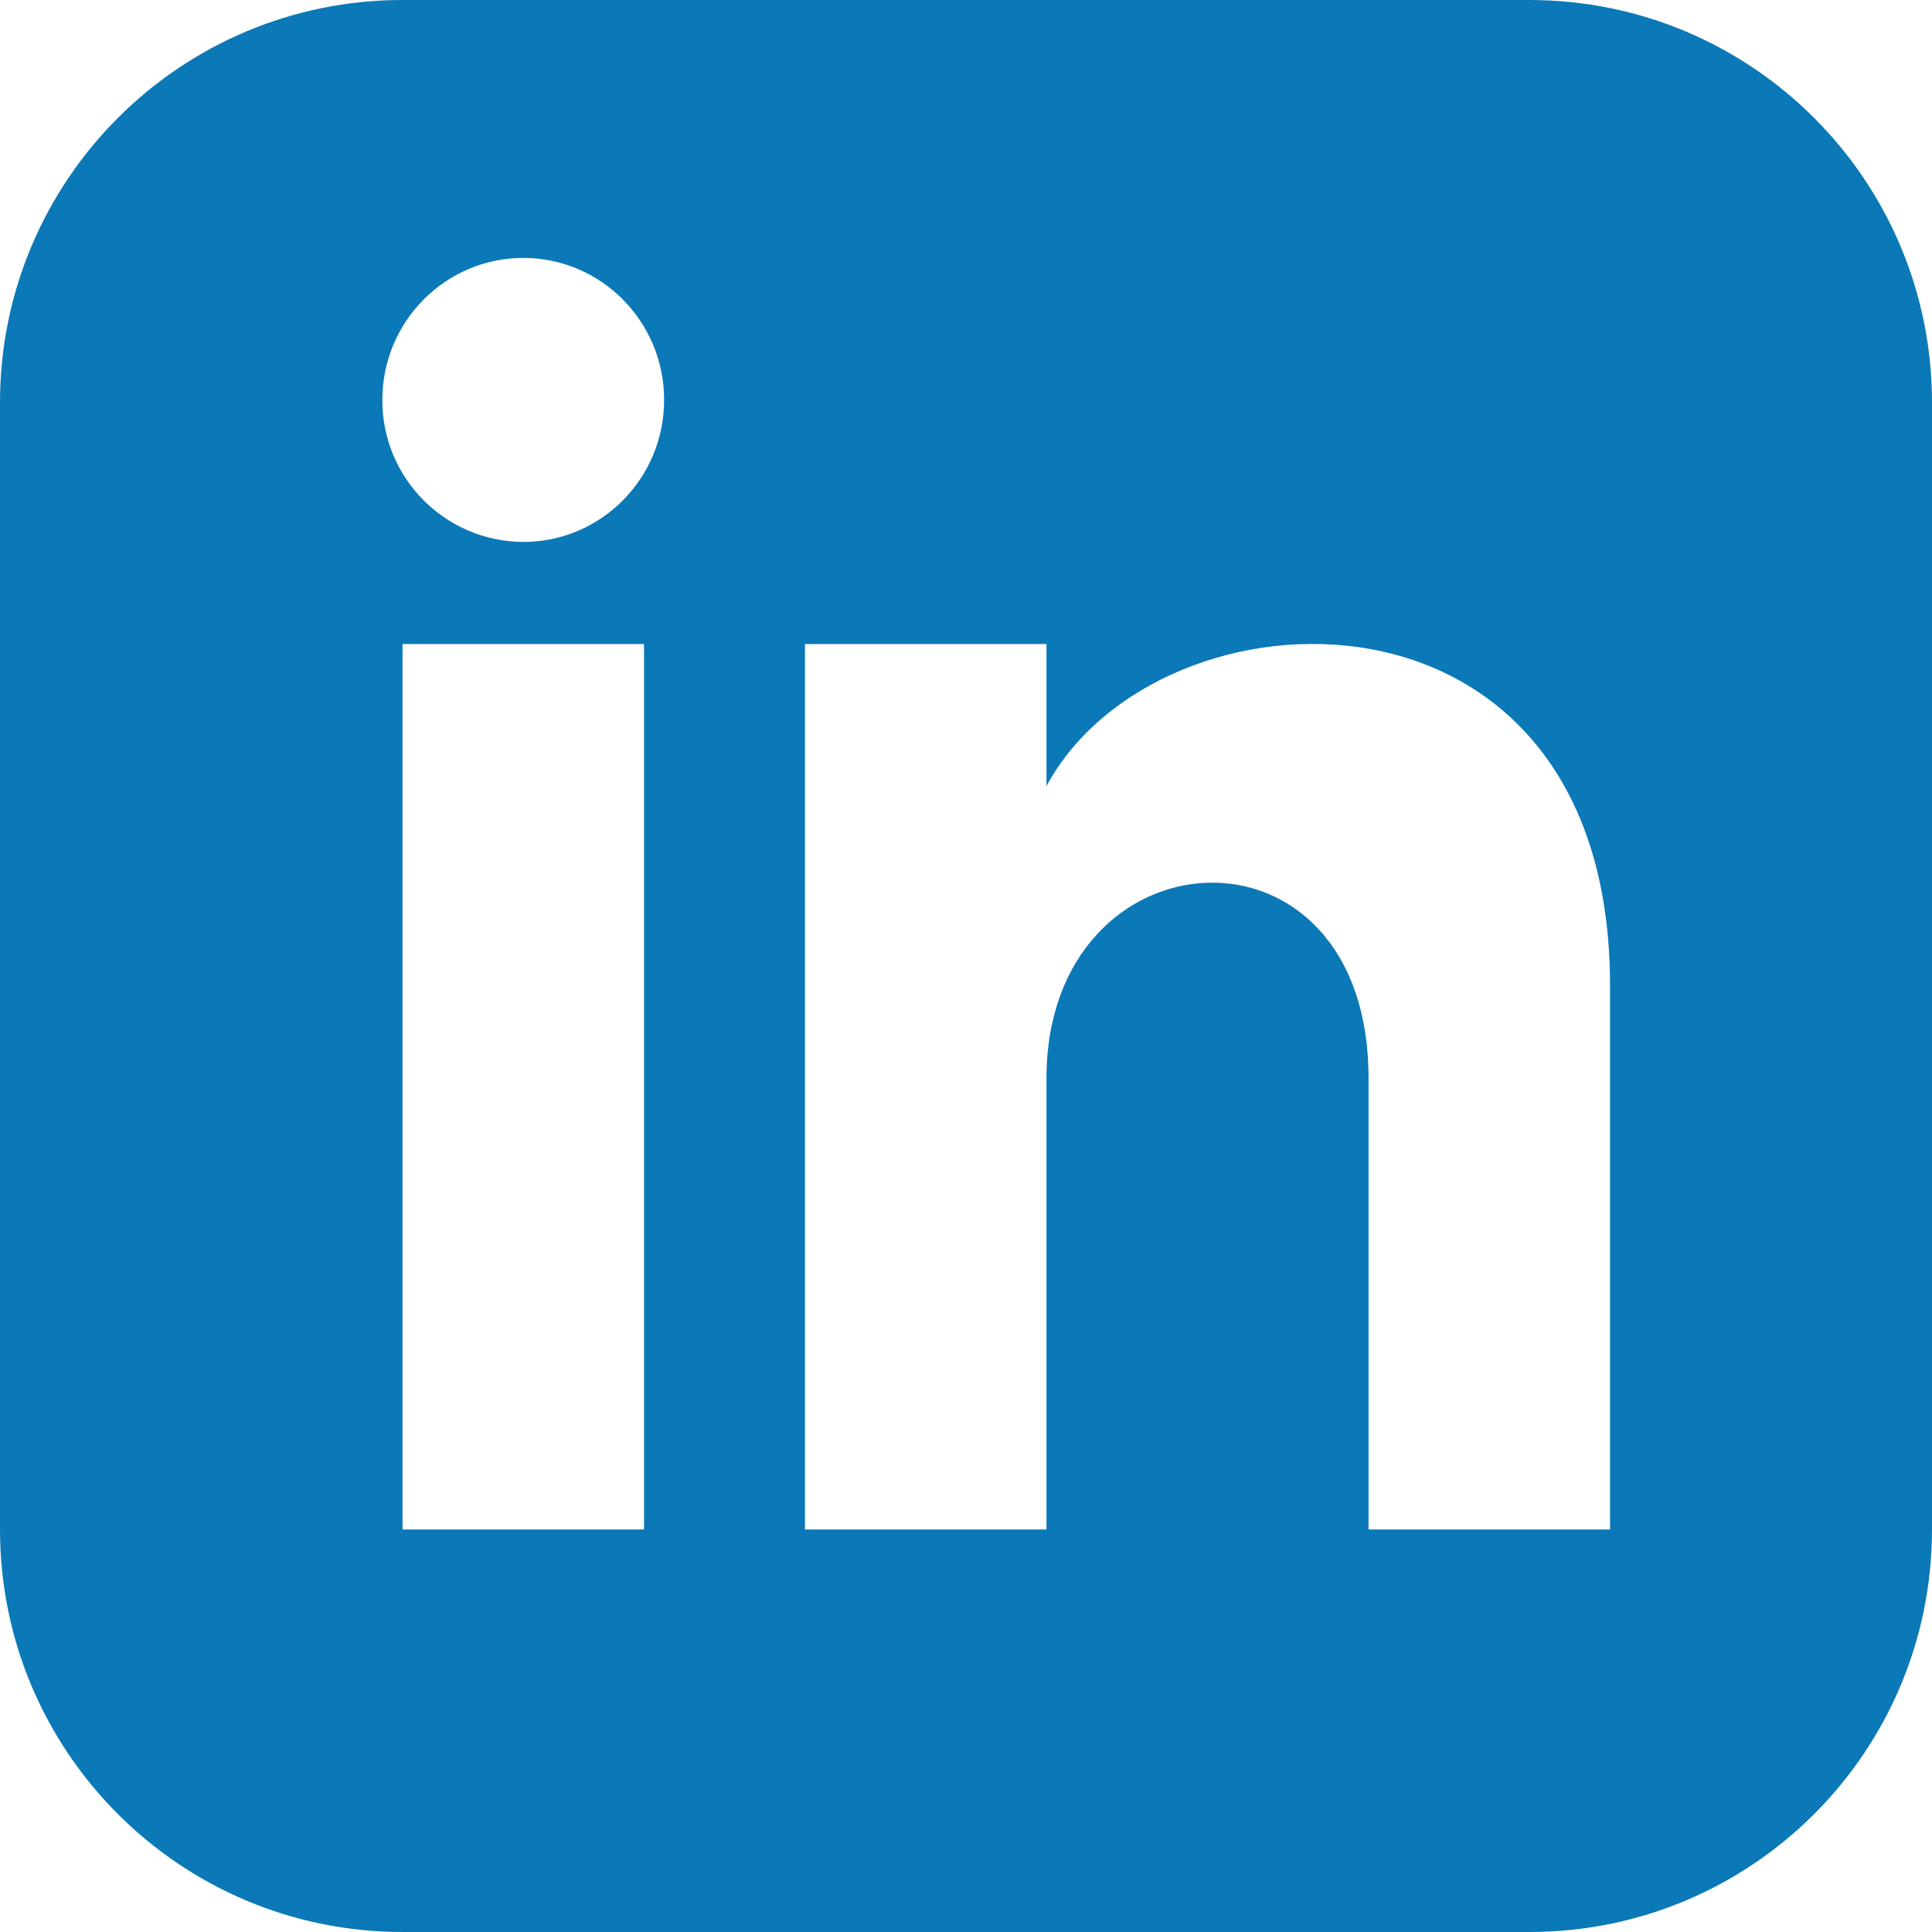
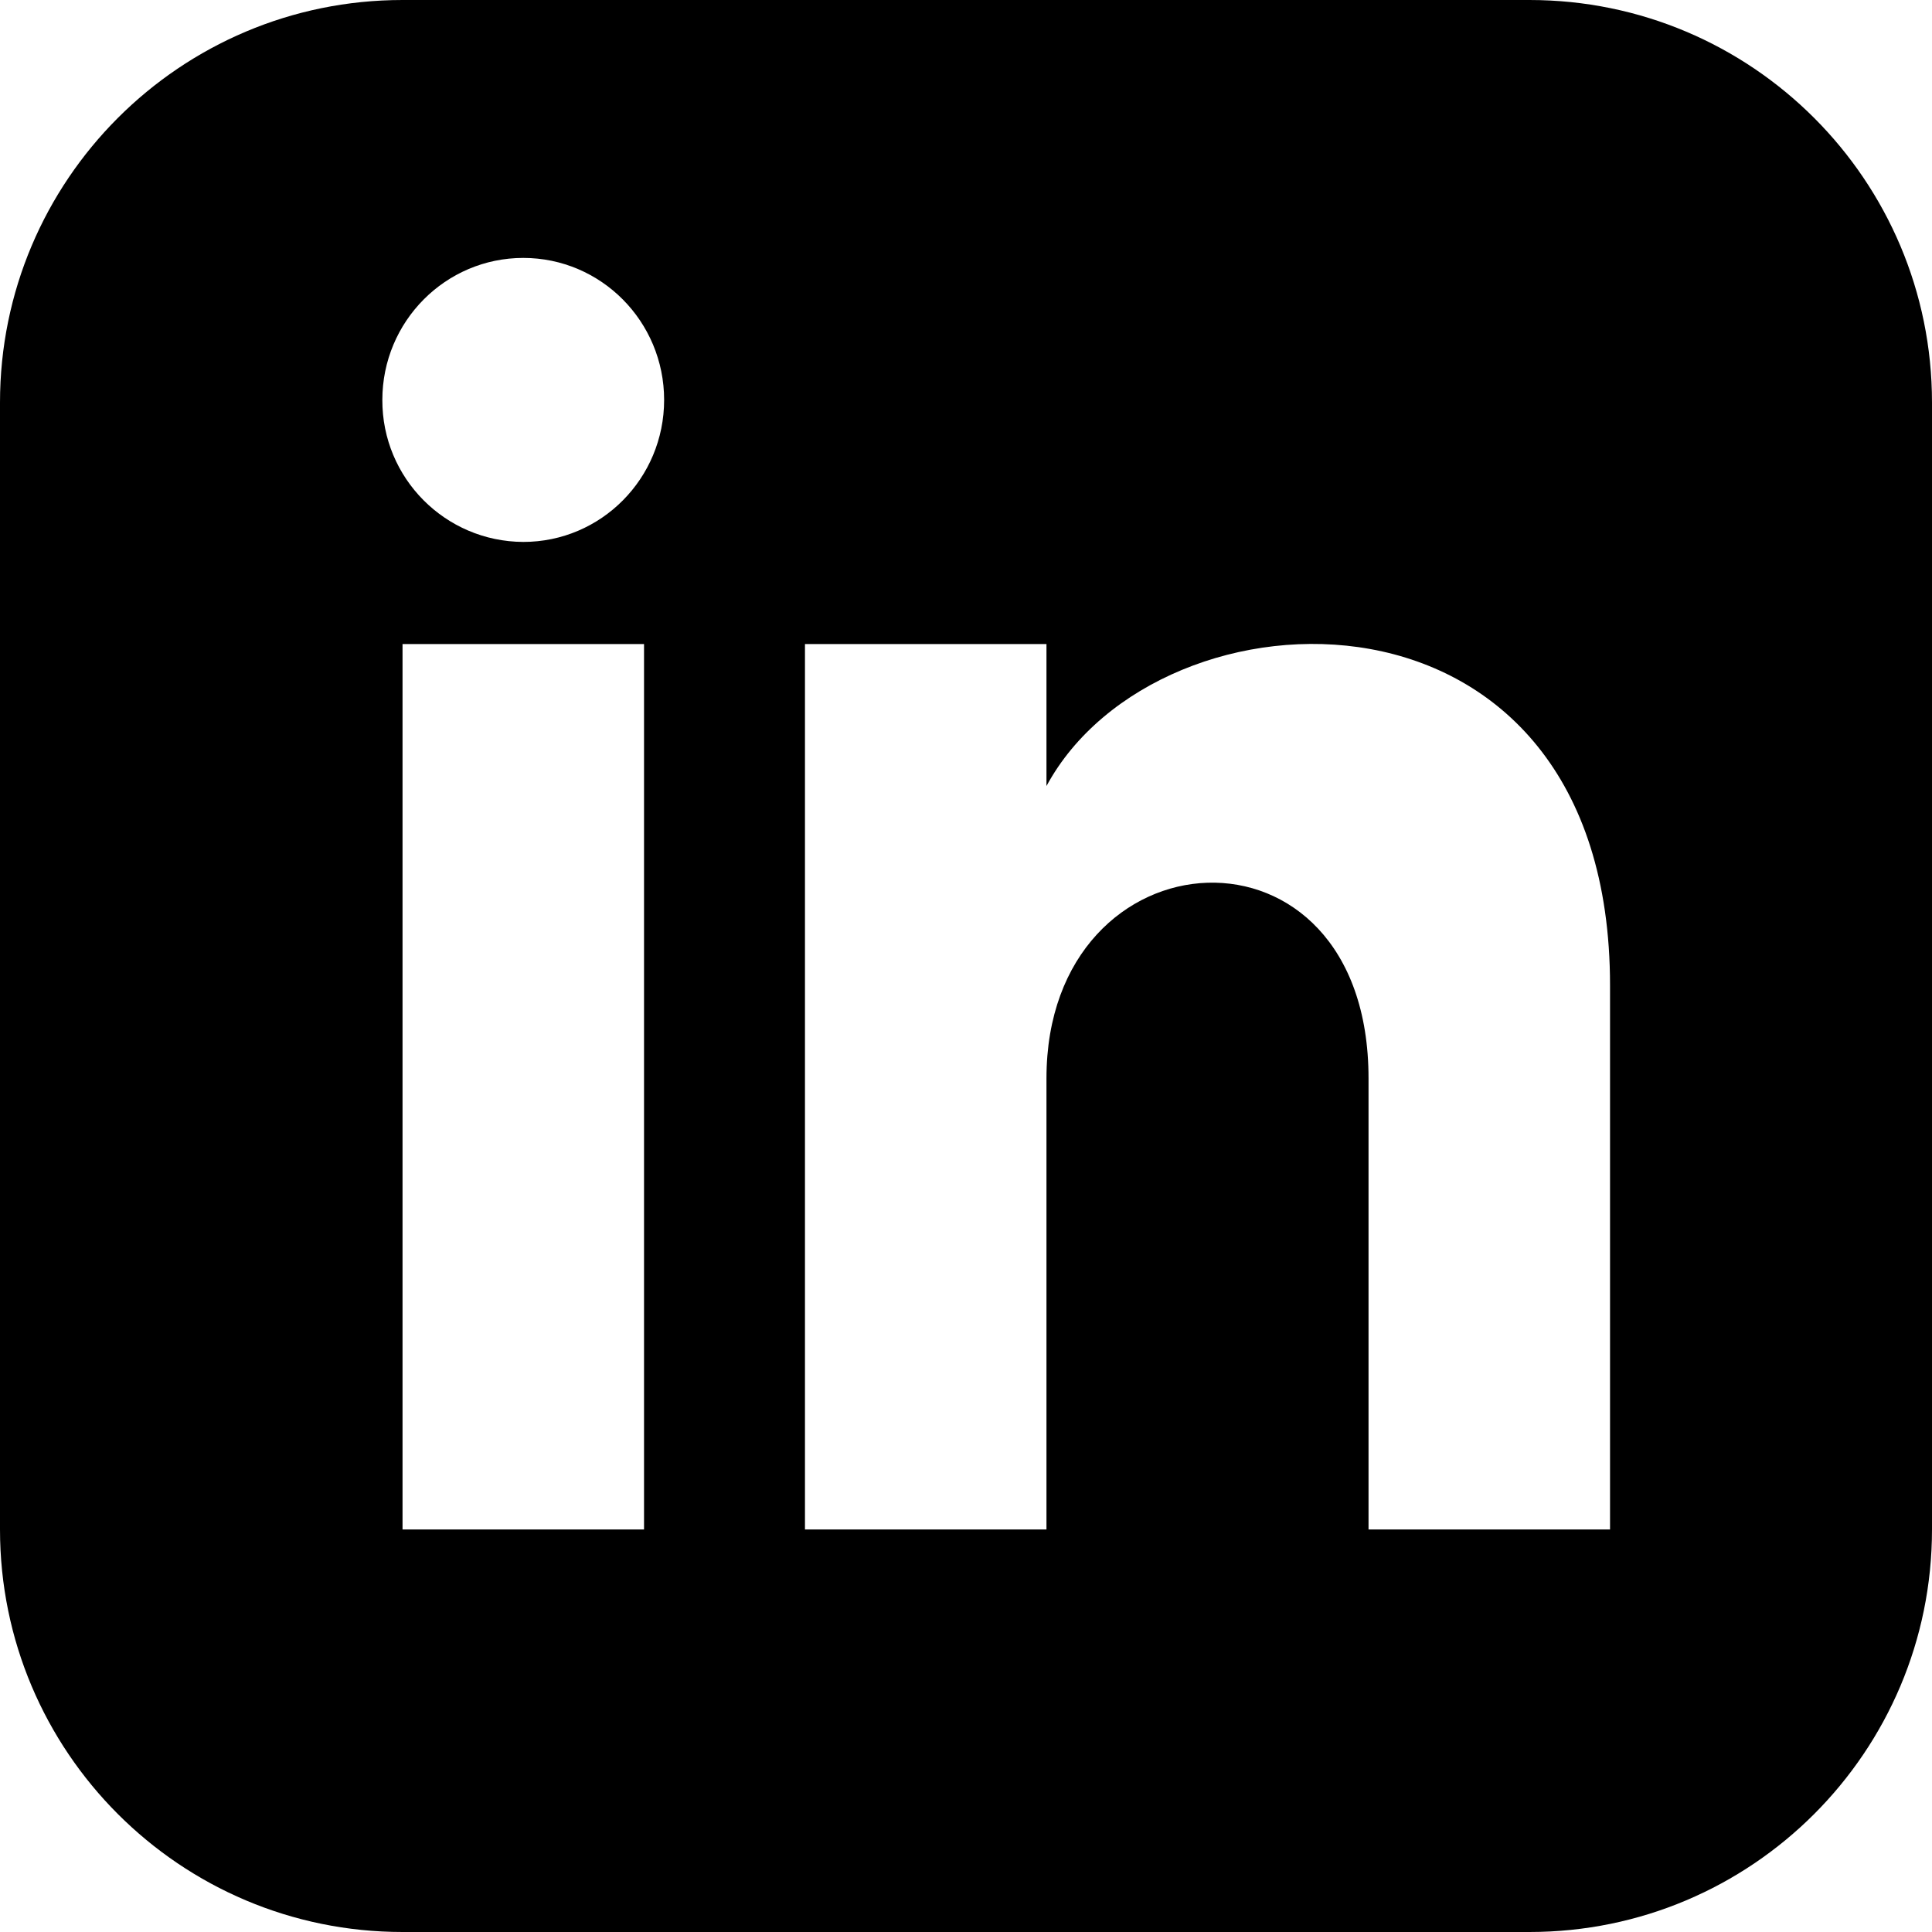
- <svg viewBox="0 0 20 20">
-   <path d="M15.833 0H4.167A4.167 4.167 0 000 4.167v11.666C0 18.134 1.866 20 4.167 20h11.666A4.167 4.167 0 0020 15.833V4.167C20 1.866 18.135 0 15.833 0zM6.667 15.833h-2.5V6.667h2.5v9.166zM5.417 5.61a1.465 1.465 0 01-1.459-1.47c0-.812.654-1.47 1.459-1.47s1.458.658 1.458 1.47c0 .812-.652 1.47-1.458 1.47zm11.25 10.223h-2.5v-4.67c0-2.806-3.334-2.594-3.334 0v4.67h-2.5V6.667h2.5v1.47c1.164-2.155 5.834-2.314 5.834 2.064v5.632z" fill="#0B78B7" />
+ <svg viewBox="0 0 20 20" fill="currentColor">
+   <path d="M15.833 0H4.167A4.167 4.167 0 000 4.167v11.666C0 18.134 1.866 20 4.167 20h11.666A4.167 4.167 0 0020 15.833V4.167C20 1.866 18.135 0 15.833 0zM6.667 15.833h-2.5V6.667h2.5v9.166zM5.417 5.61a1.465 1.465 0 01-1.459-1.47c0-.812.654-1.47 1.459-1.47s1.458.658 1.458 1.47c0 .812-.652 1.47-1.458 1.47zm11.25 10.223h-2.5v-4.67c0-2.806-3.334-2.594-3.334 0v4.67h-2.5V6.667h2.5v1.47c1.164-2.155 5.834-2.314 5.834 2.064v5.632z" />
</svg>
